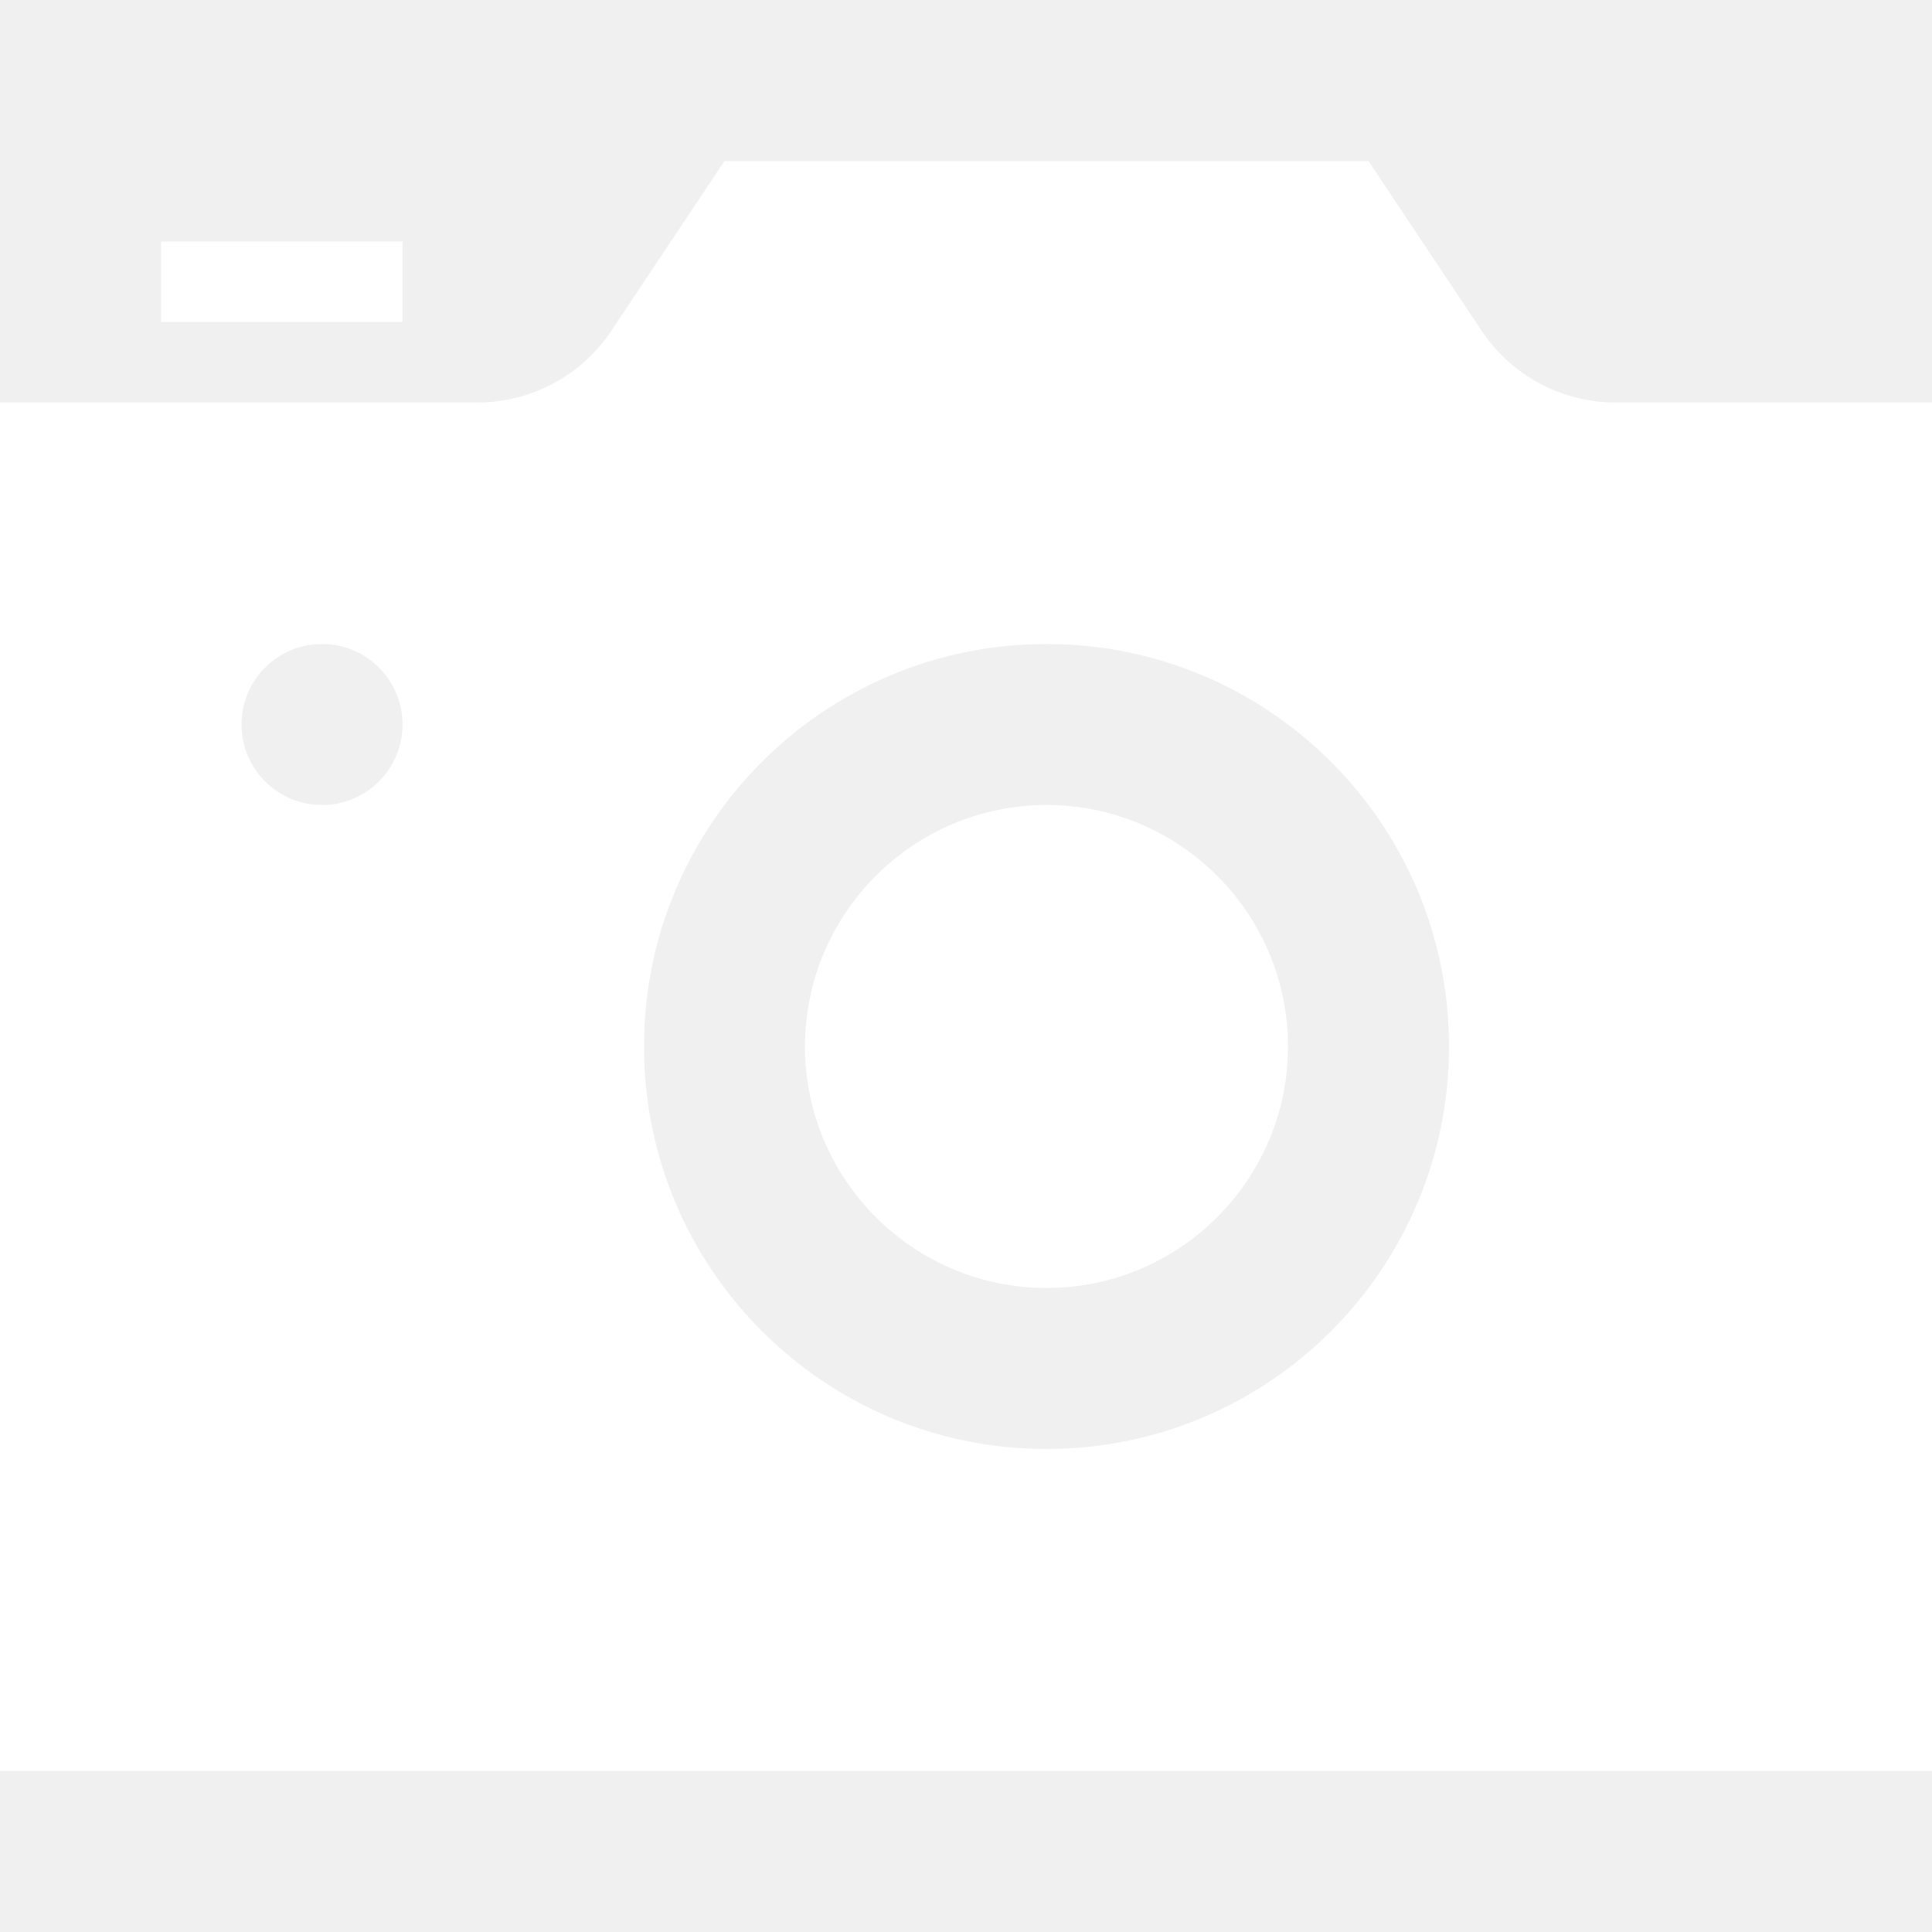
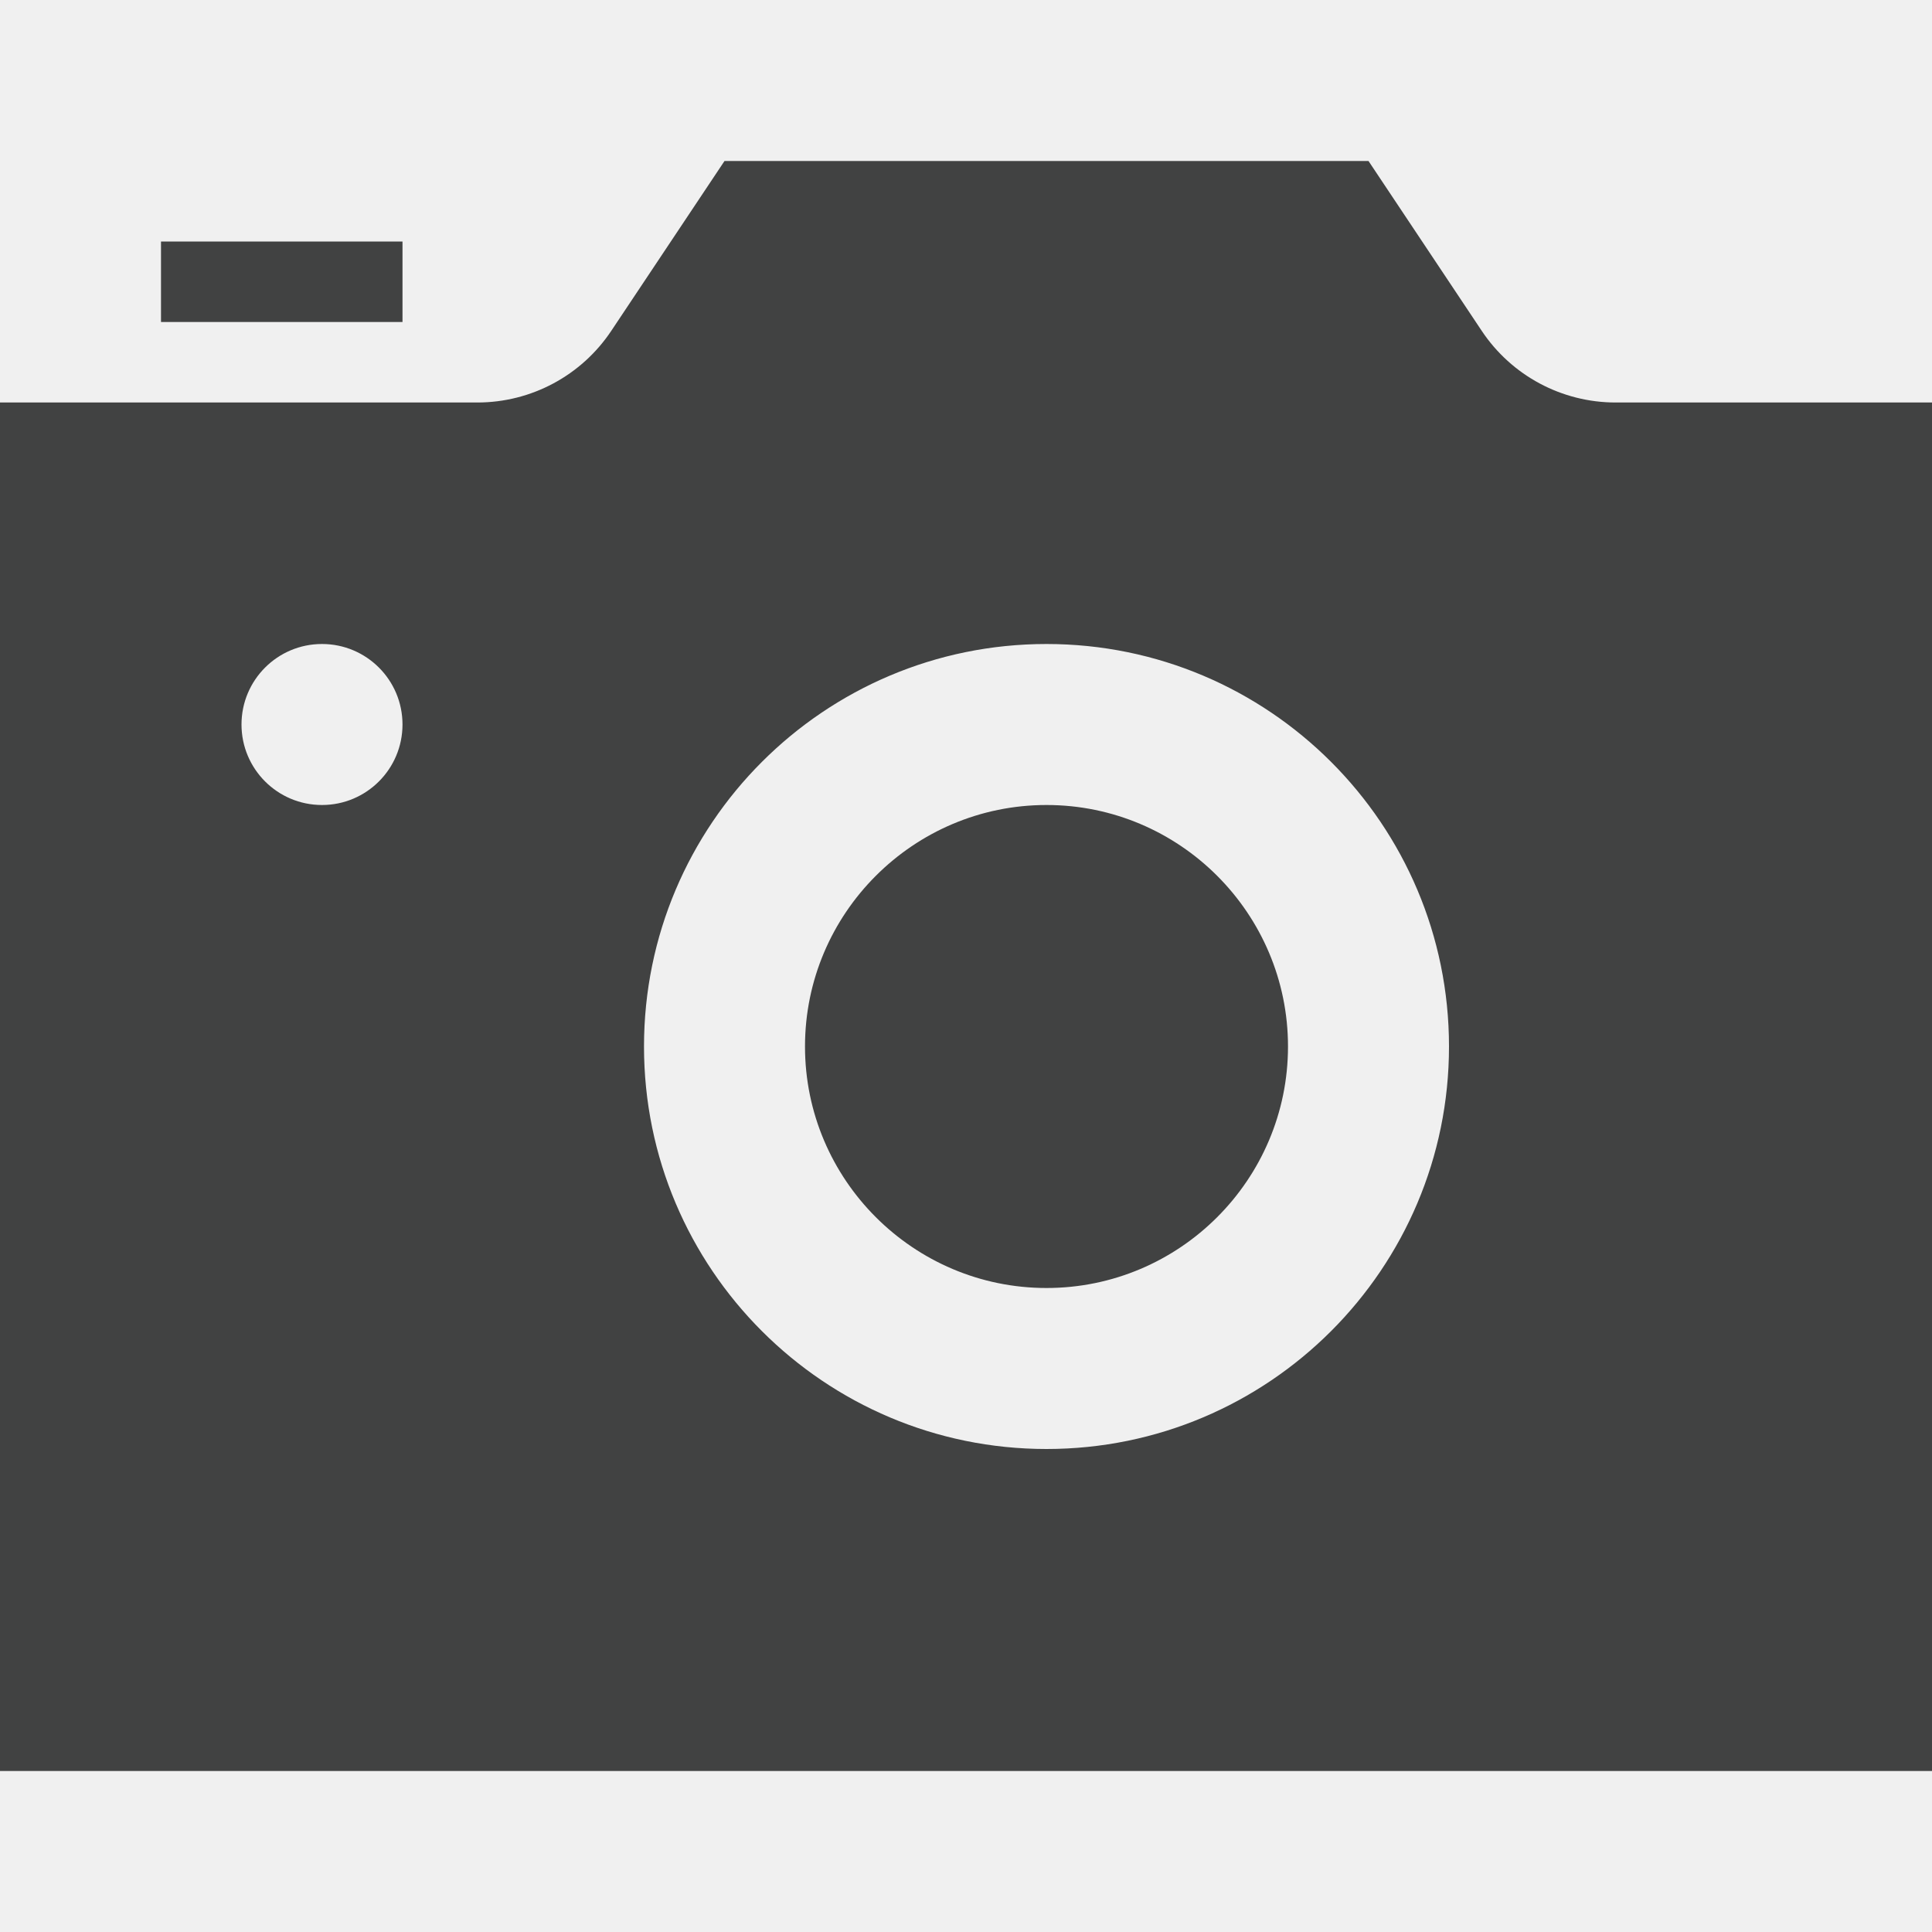
- <svg xmlns="http://www.w3.org/2000/svg" fill="white" width="24" height="24" viewBox="0 0 24 24">
+ <svg xmlns="http://www.w3.org/2000/svg" fill="#414242" width="24" height="24" viewBox="0 0 24 24">
  <path d="M5 4h-3v-1h3v1zm8 6c-1.654 0-3 1.346-3 3s1.346 3 3 3 3-1.346 3-3-1.346-3-3-3zm11-5v17h-24v-17h5.93c.669 0 1.293-.334 1.664-.891l1.406-2.109h8l1.406 2.109c.371.557.995.891 1.664.891h3.93zm-19 4c0-.552-.447-1-1-1s-1 .448-1 1 .447 1 1 1 1-.448 1-1zm13 4c0-2.761-2.239-5-5-5s-5 2.239-5 5 2.239 5 5 5 5-2.239 5-5z" />
</svg>
